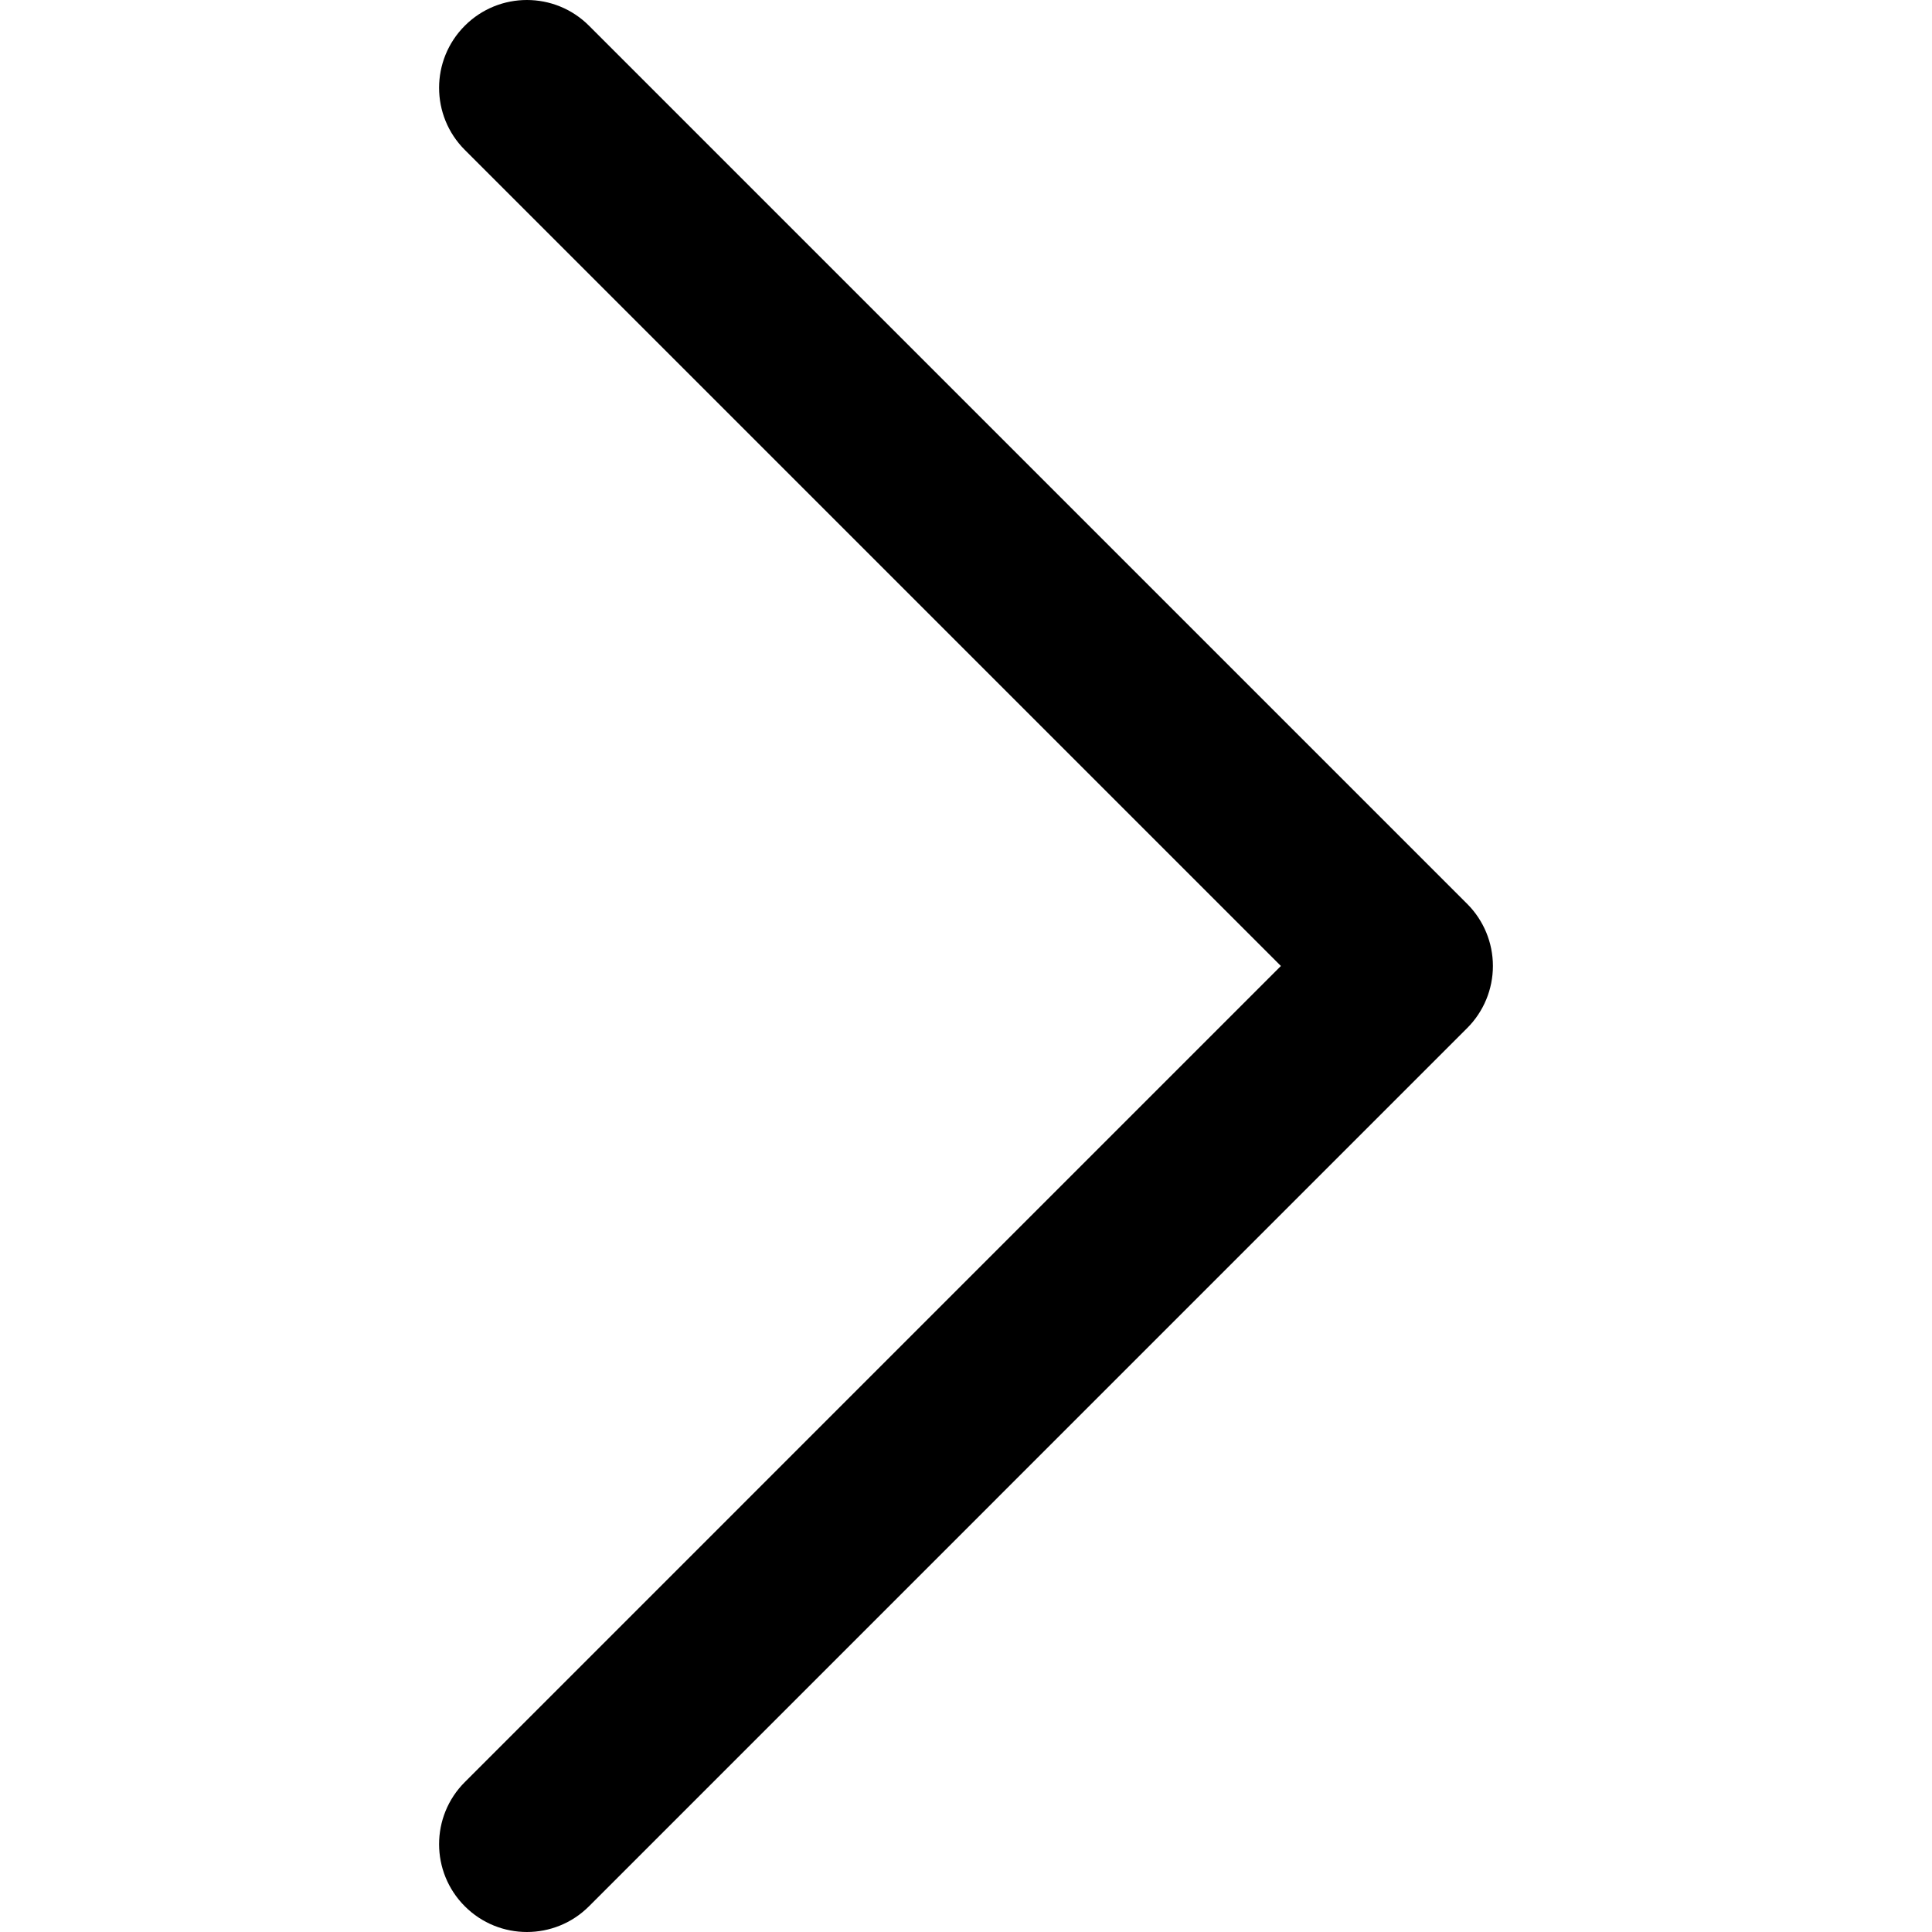
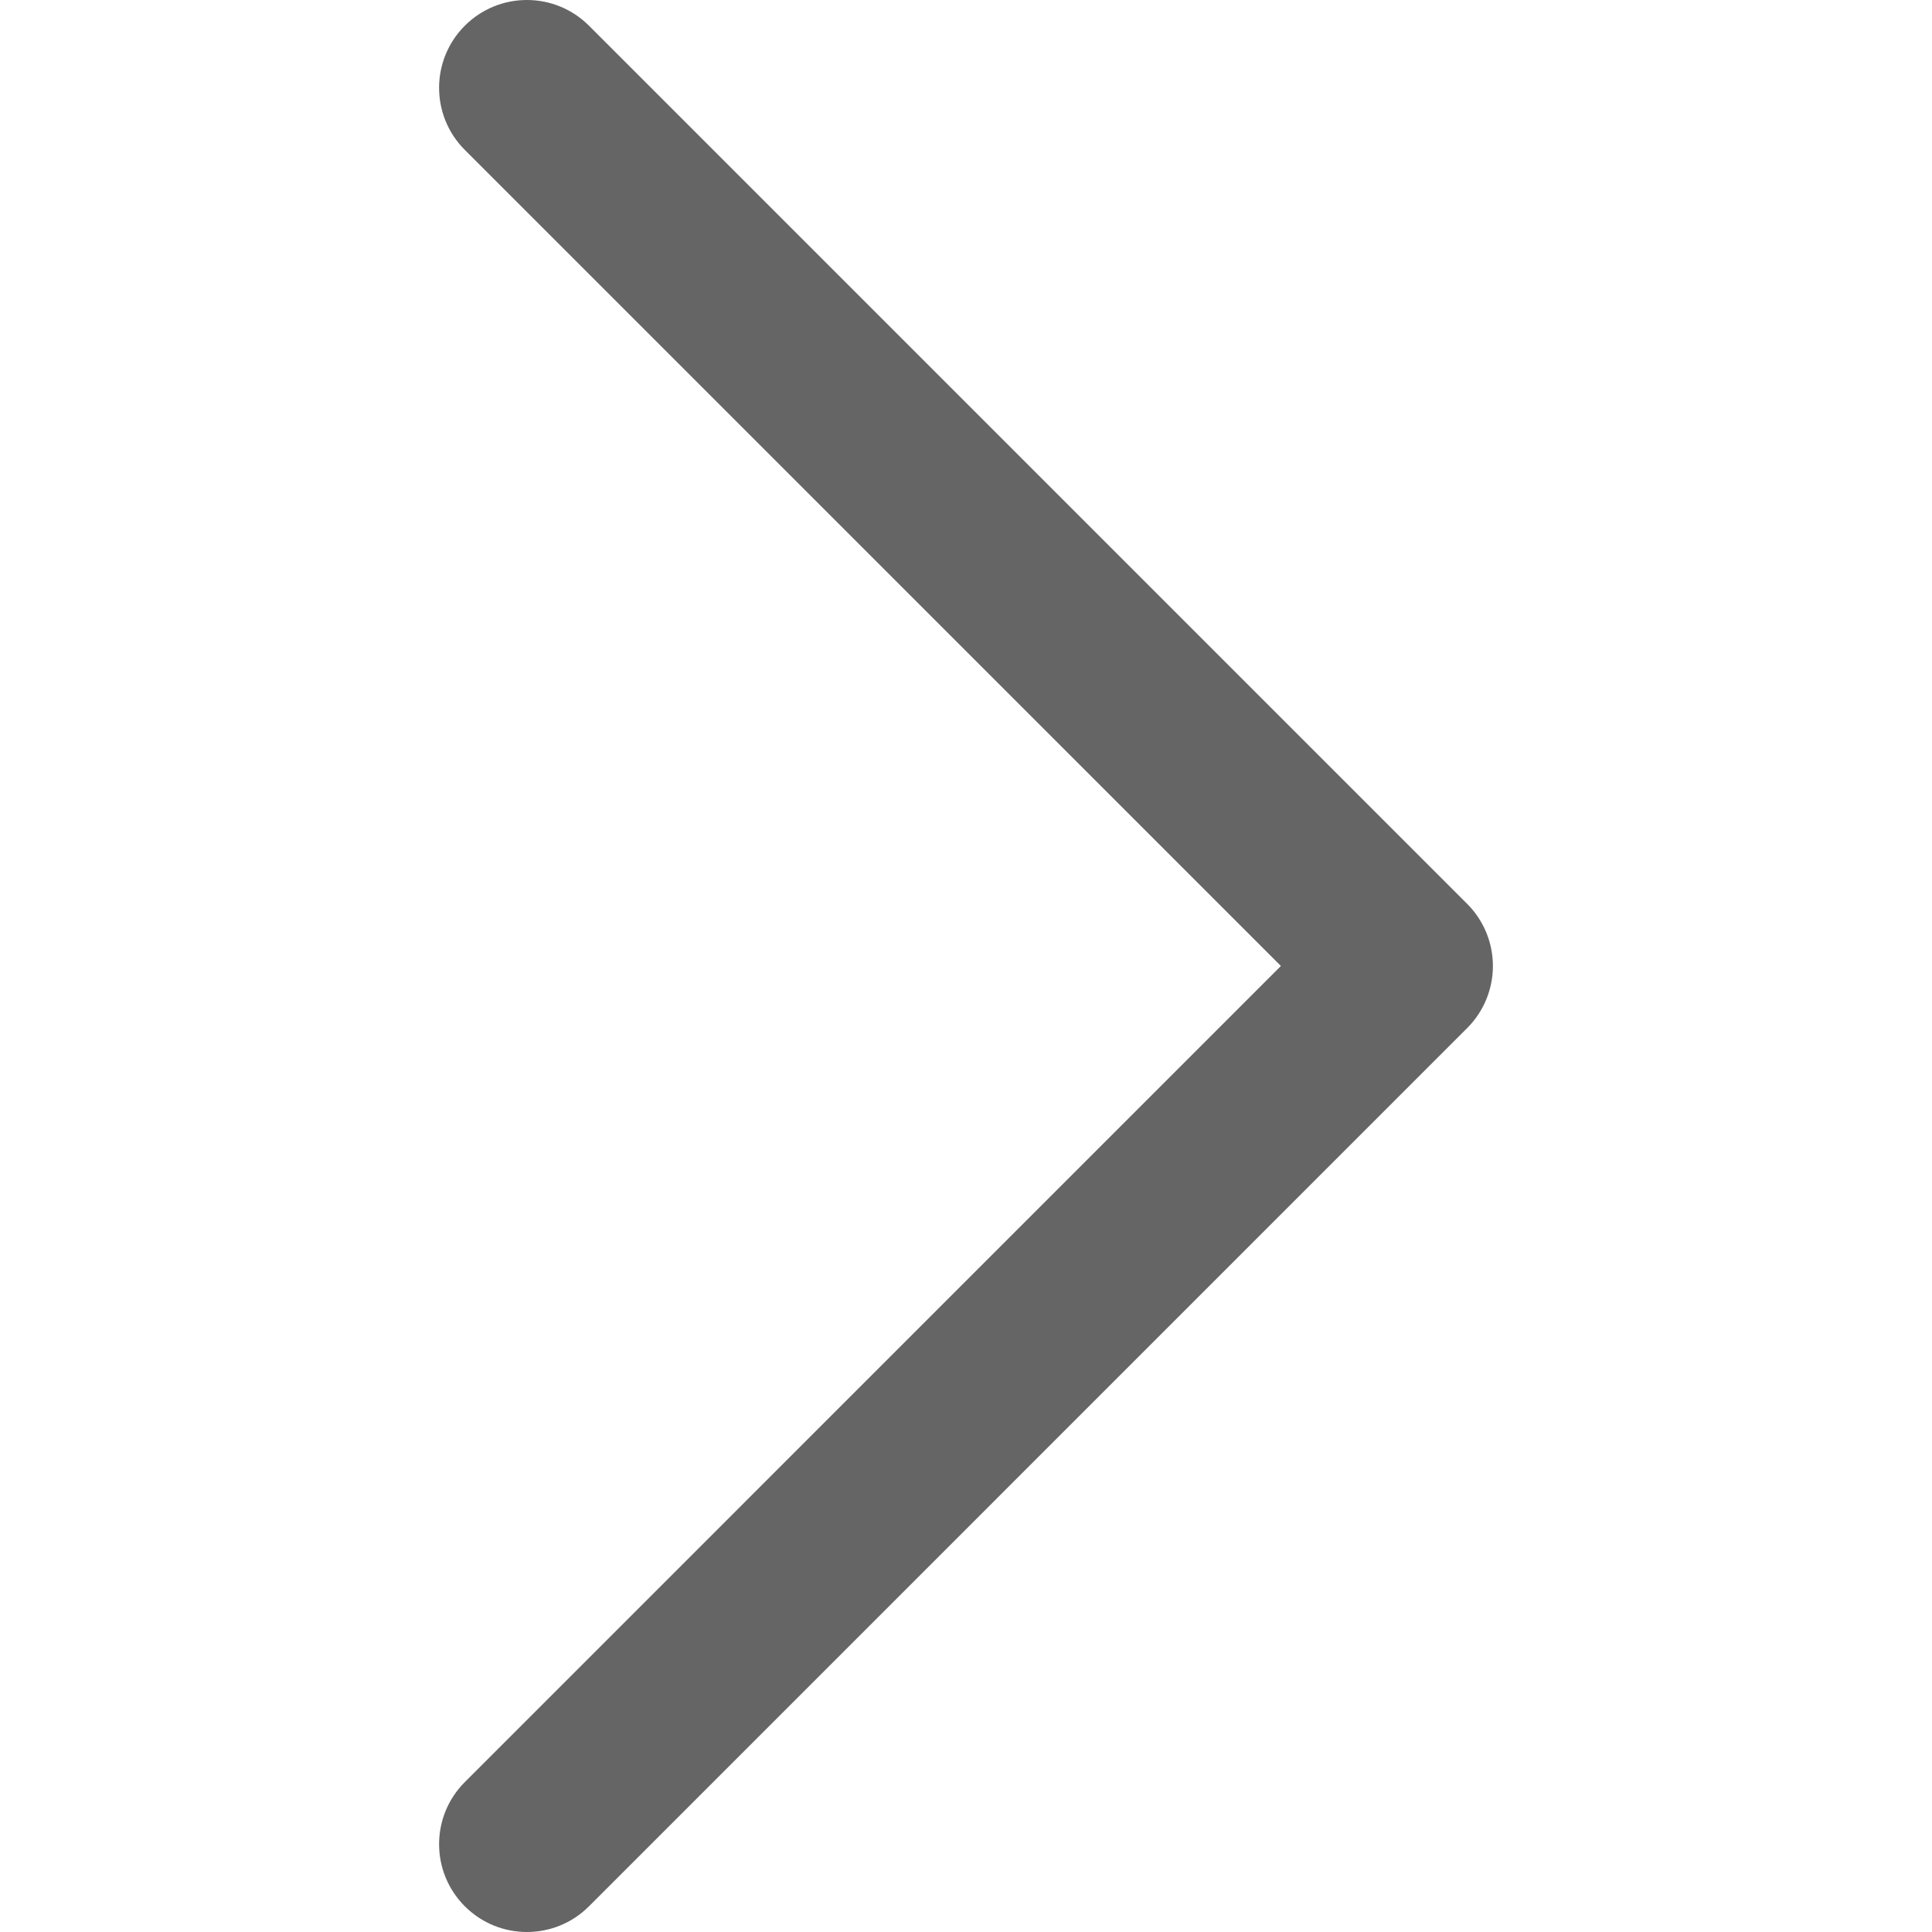
- <svg xmlns="http://www.w3.org/2000/svg" fill="#000000" height="800px" width="800px" version="1.1" id="Layer_1" viewBox="0 0 330 330" xml:space="preserve">
+ <svg xmlns="http://www.w3.org/2000/svg" fill="#656565" height="800px" width="800px" version="1.1" id="Layer_1" viewBox="0 0 330 330" xml:space="preserve">
  <path id="XMLID_222_" d="M250.606,154.389l-150-149.996c-5.857-5.858-15.355-5.858-21.213,0.001  c-5.857,5.858-5.857,15.355,0.001,21.213l139.393,139.39L79.393,304.394c-5.857,5.858-5.857,15.355,0.001,21.213  C82.322,328.536,86.161,330,90,330s7.678-1.464,10.607-4.394l149.999-150.004c2.814-2.813,4.394-6.628,4.394-10.606  C255,161.018,253.42,157.202,250.606,154.389z" />
</svg>
